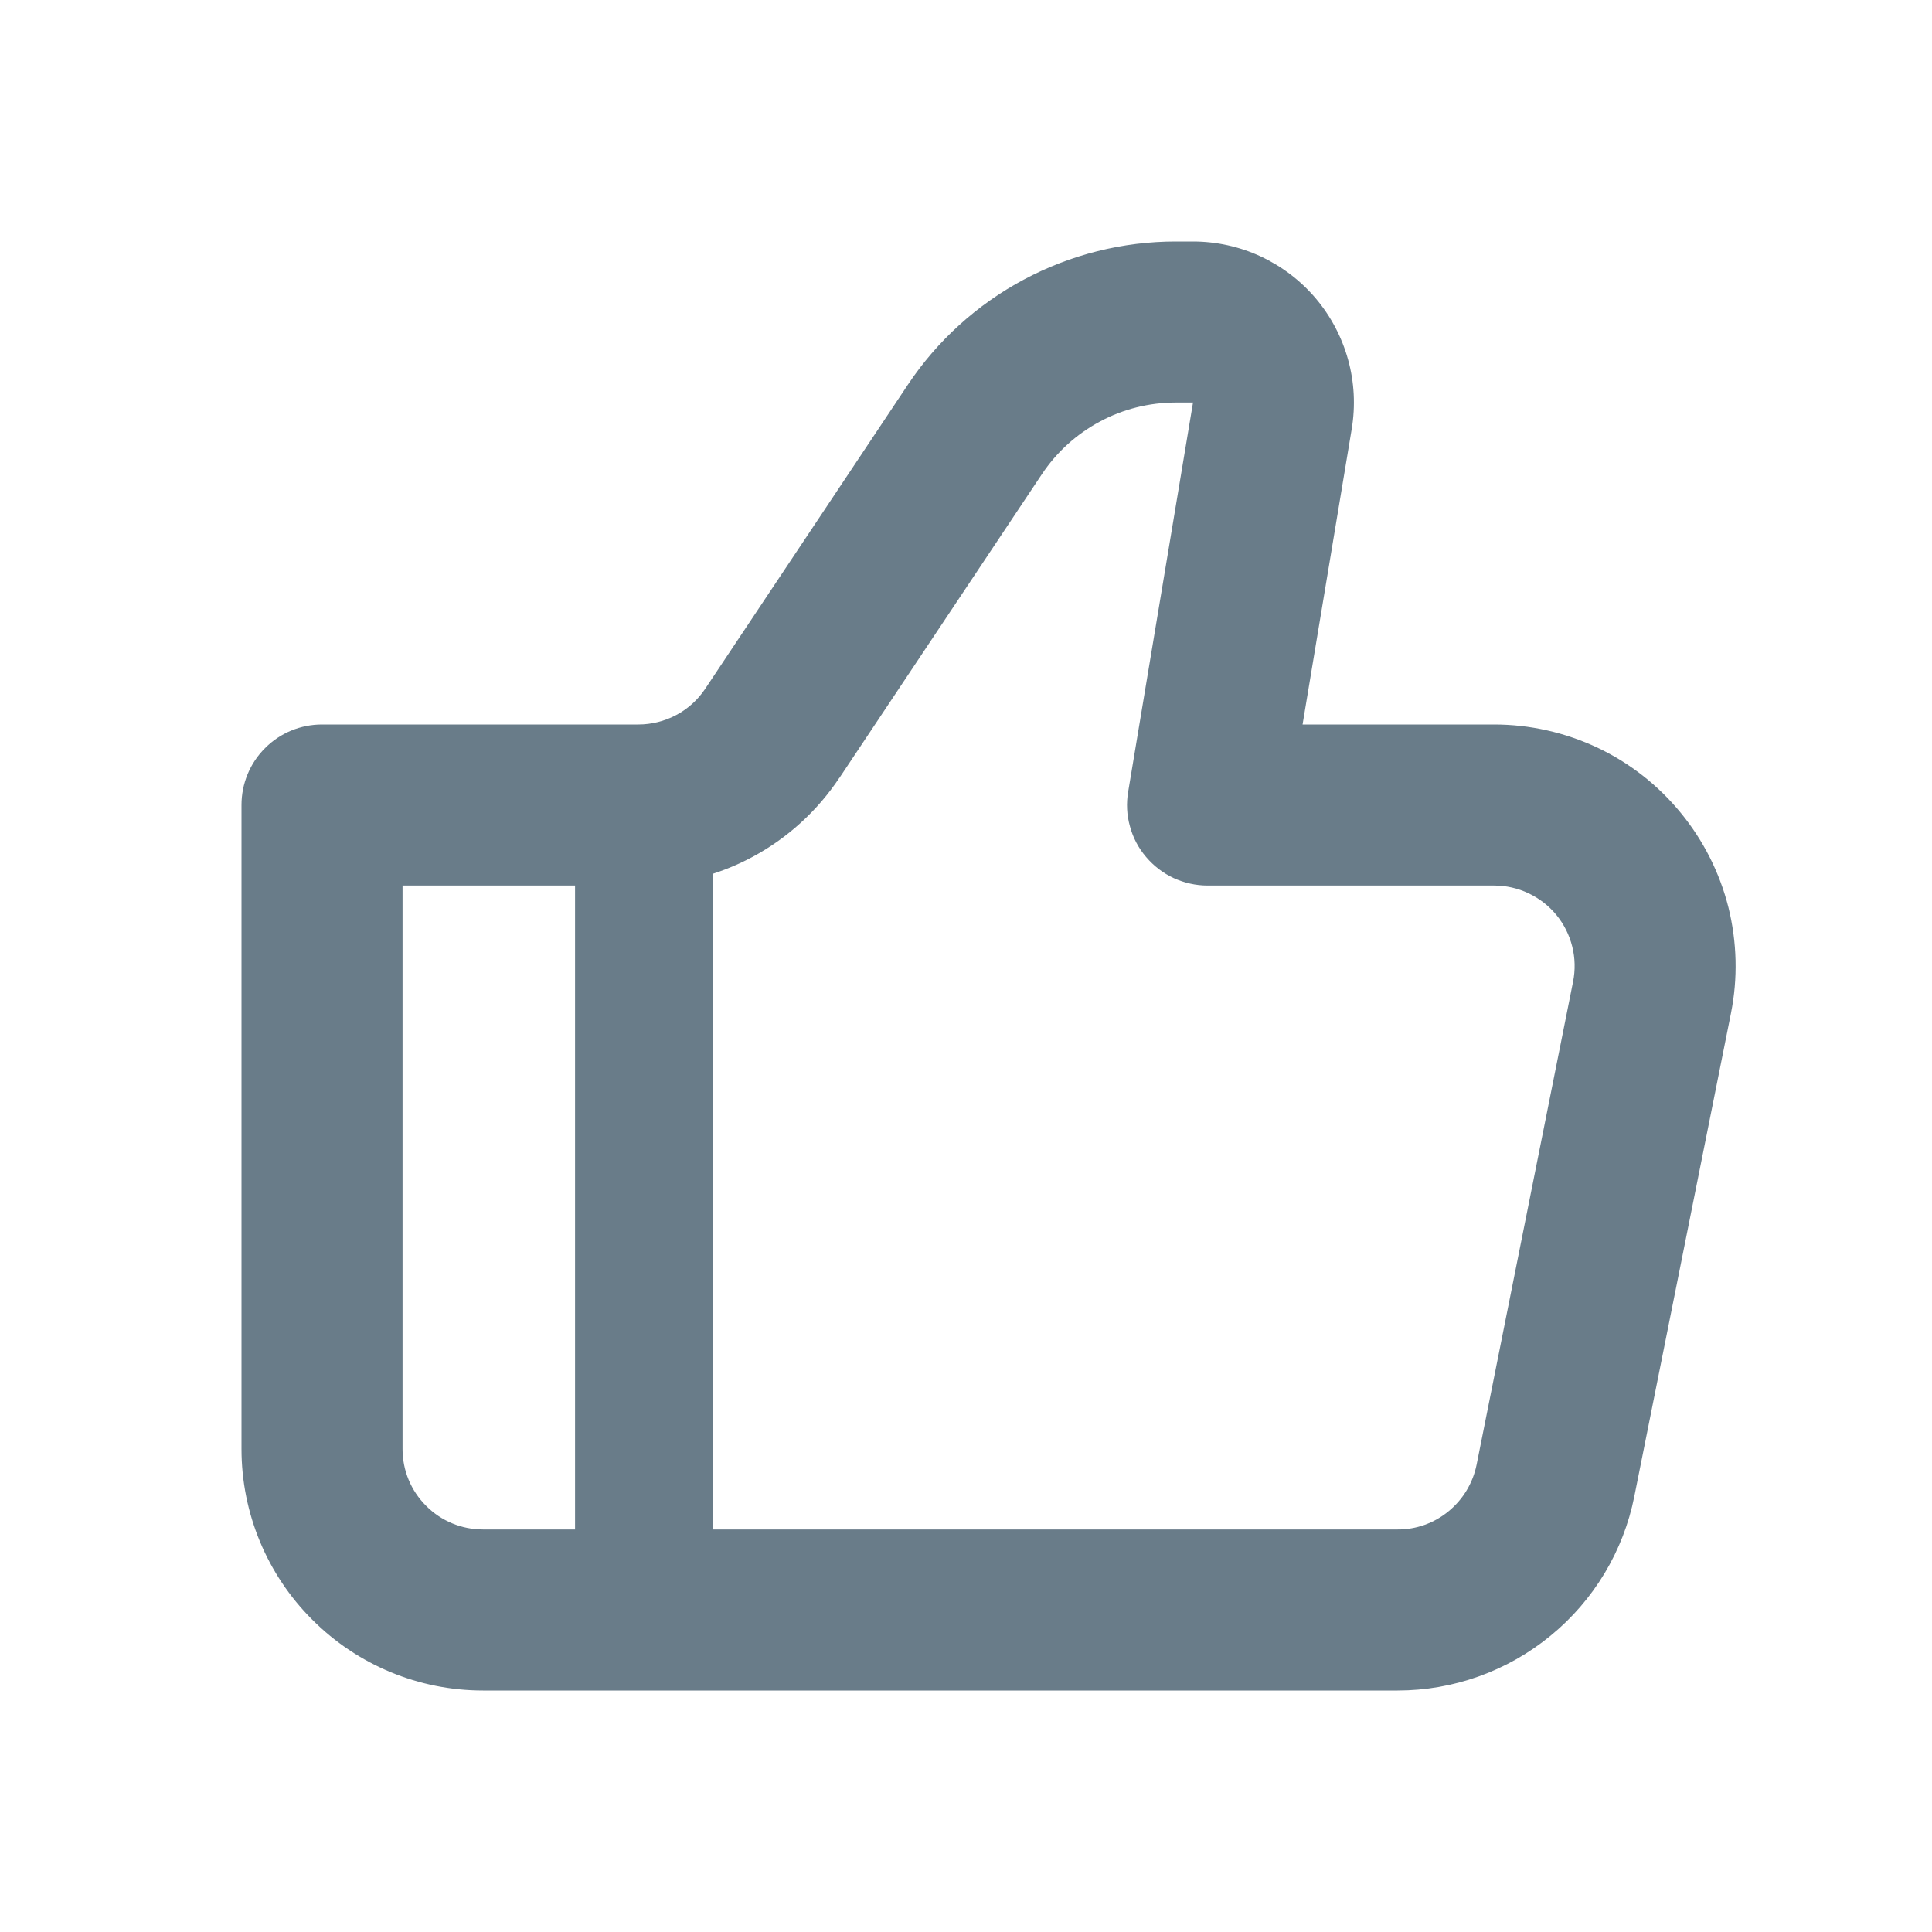
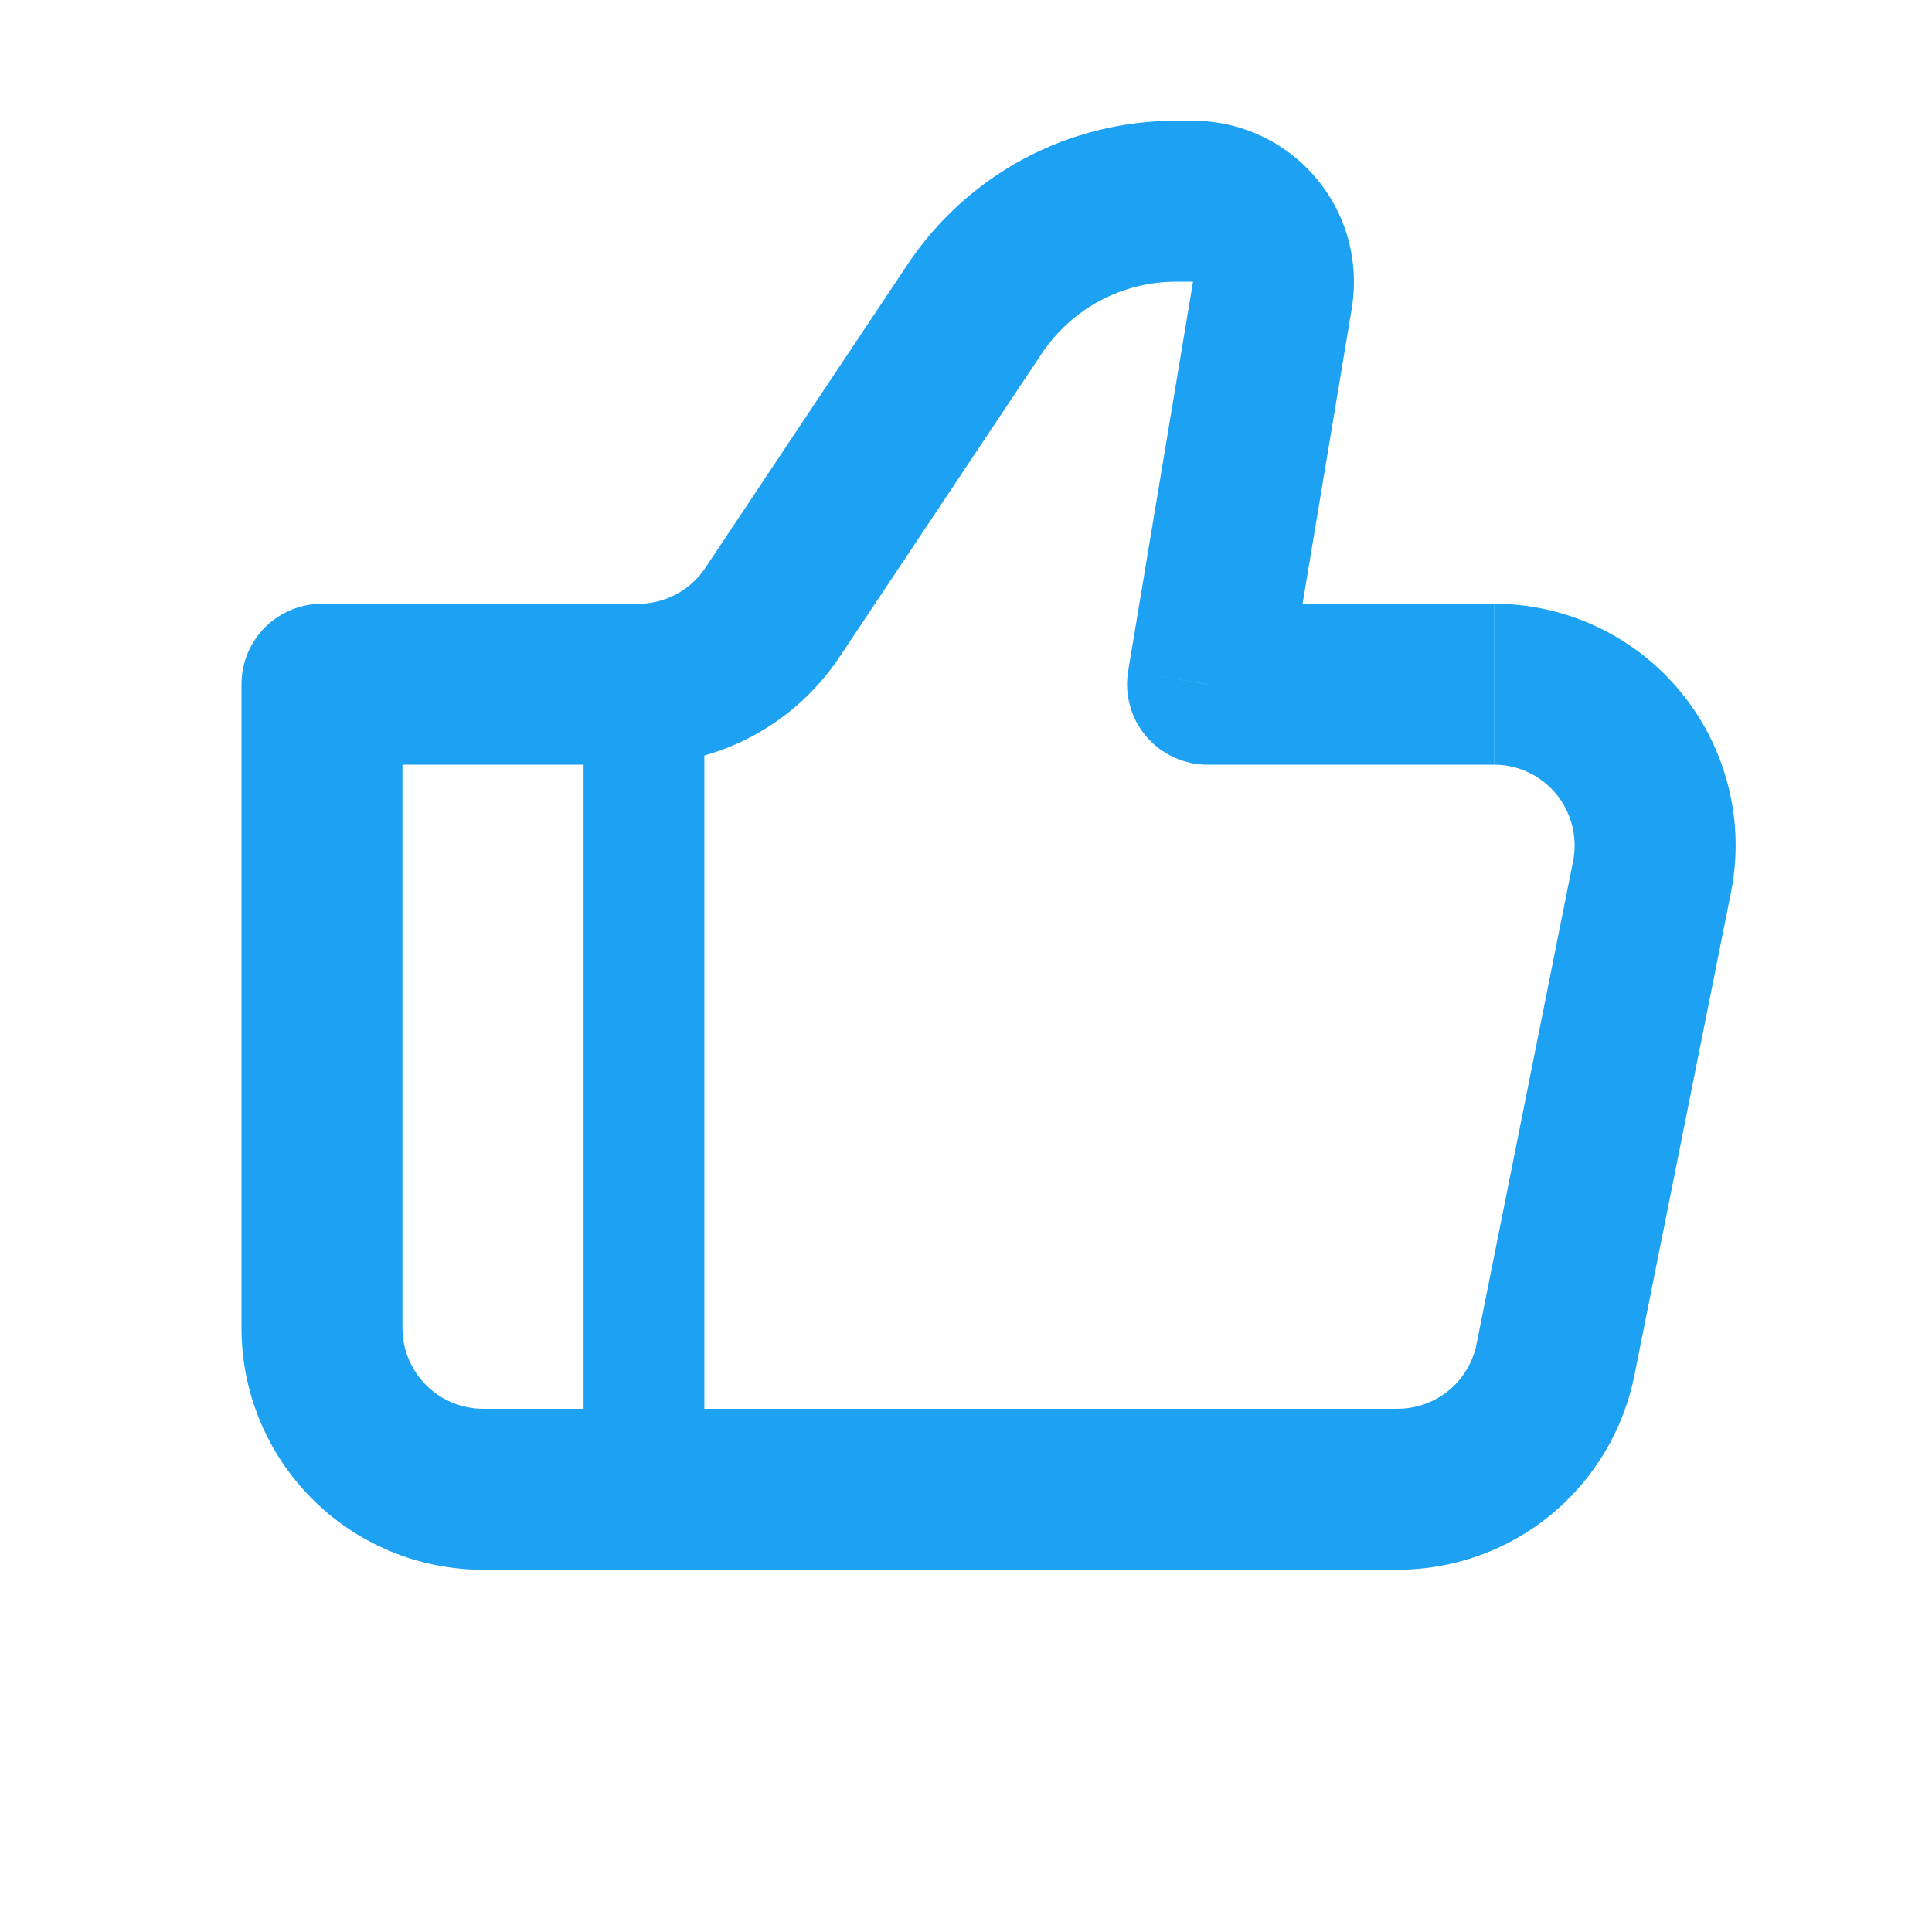
- <svg xmlns="http://www.w3.org/2000/svg" width="14" height="14" viewBox="0 0 14 14" fill="none">
-   <path d="M8.75 5.833L8.175 5.738C8.161 5.821 8.165 5.907 8.188 5.988C8.21 6.07 8.25 6.146 8.305 6.21C8.36 6.275 8.428 6.327 8.505 6.363C8.582 6.398 8.665 6.417 8.75 6.417V5.833ZM2.333 5.833V5.25C2.179 5.25 2.03 5.311 1.921 5.421C1.811 5.53 1.75 5.679 1.75 5.833H2.333ZM3.5 12.25H10.127V11.083H3.5V12.25ZM10.827 5.25H8.75V6.417H10.827V5.25ZM9.326 5.929L9.795 3.109L8.645 2.917L8.175 5.738L9.326 5.929ZM8.645 1.75H8.52V2.917H8.645V1.75ZM6.578 2.789L5.111 4.99L6.082 5.638L7.55 3.436L6.578 2.789ZM4.626 5.25H2.333V6.417H4.626V5.25ZM1.75 5.833V10.5H2.917V5.833H1.75ZM11.843 10.843L12.543 7.343L11.399 7.114L10.7 10.614L11.843 10.843ZM5.111 4.99C5.058 5.07 4.986 5.136 4.901 5.181C4.816 5.226 4.722 5.25 4.626 5.25V6.417C4.914 6.417 5.198 6.346 5.452 6.21C5.706 6.074 5.922 5.877 6.082 5.637L5.111 4.99V4.99ZM9.795 3.109C9.823 2.941 9.814 2.77 9.769 2.607C9.724 2.444 9.644 2.292 9.535 2.163C9.425 2.033 9.289 1.93 9.135 1.858C8.982 1.787 8.814 1.75 8.645 1.75V2.917L9.795 3.109ZM10.827 6.417C10.913 6.417 10.998 6.436 11.076 6.473C11.154 6.51 11.223 6.563 11.278 6.63C11.333 6.697 11.372 6.775 11.393 6.859C11.414 6.942 11.416 7.03 11.399 7.114L12.543 7.343C12.594 7.089 12.587 6.827 12.525 6.576C12.462 6.325 12.344 6.091 12.18 5.891C12.016 5.69 11.81 5.529 11.576 5.418C11.342 5.308 11.086 5.25 10.827 5.25V6.417H10.827ZM10.127 12.25C10.531 12.25 10.923 12.11 11.236 11.853C11.549 11.597 11.764 11.24 11.843 10.843L10.7 10.614C10.673 10.747 10.601 10.866 10.497 10.951C10.393 11.037 10.262 11.084 10.127 11.083V12.25ZM8.52 1.75C8.136 1.75 7.758 1.845 7.419 2.026C7.08 2.207 6.791 2.469 6.578 2.789L7.55 3.436C7.656 3.277 7.8 3.146 7.97 3.055C8.139 2.964 8.328 2.917 8.52 2.917V1.75ZM3.5 11.083C3.345 11.083 3.197 11.022 3.088 10.912C2.978 10.803 2.917 10.655 2.917 10.5H1.75C1.75 10.964 1.934 11.409 2.263 11.737C2.591 12.066 3.036 12.25 3.5 12.25V11.083Z" fill="#697C89" />
-   <path d="M4.667 5.833V11.667" stroke="#697C89" />
+ <svg xmlns="http://www.w3.org/2000/svg" width="16" height="16" viewBox="0 0 16 16" fill="none">
+   <path d="M10 5.667L9.343 5.557C9.327 5.653 9.332 5.751 9.358 5.844C9.383 5.937 9.429 6.024 9.492 6.098C9.554 6.171 9.632 6.231 9.72 6.271C9.808 6.312 9.903 6.333 10 6.333V5.667ZM2.667 5.667V5C2.49 5 2.32 5.07 2.195 5.195C2.07 5.32 2 5.49 2 5.667H2.667ZM4 13H11.573V11.667H4V13ZM12.373 5H10V6.333H12.373V5ZM10.658 5.776L11.195 2.553L9.88 2.333L9.343 5.557L10.658 5.776ZM9.88 1H9.737V2.333H9.88V1ZM7.518 2.187L5.841 4.703L6.951 5.443L8.628 2.927L7.518 2.187ZM5.287 5H2.667V6.333H5.287V5ZM2 5.667V11H3.333V5.667H2ZM13.535 11.392L14.335 7.392L13.028 7.131L12.228 11.131L13.535 11.392ZM5.841 4.703C5.78 4.795 5.698 4.869 5.601 4.921C5.504 4.973 5.396 5 5.287 5V6.333C5.616 6.333 5.94 6.252 6.23 6.097C6.521 5.941 6.768 5.717 6.951 5.443L5.841 4.703V4.703ZM11.195 2.553C11.226 2.362 11.216 2.166 11.165 1.979C11.114 1.793 11.022 1.619 10.897 1.472C10.772 1.324 10.616 1.205 10.441 1.124C10.265 1.042 10.074 1 9.88 1V2.333L11.195 2.553ZM12.373 6.333C12.472 6.333 12.569 6.355 12.659 6.397C12.748 6.439 12.826 6.501 12.889 6.577C12.952 6.653 12.996 6.743 13.02 6.838C13.044 6.934 13.047 7.034 13.028 7.131L14.335 7.392C14.393 7.102 14.386 6.803 14.314 6.516C14.242 6.228 14.108 5.961 13.92 5.732C13.733 5.503 13.497 5.319 13.229 5.192C12.962 5.066 12.67 5 12.374 5V6.333H12.373ZM11.573 13C12.036 13 12.484 12.84 12.841 12.547C13.199 12.254 13.444 11.845 13.535 11.392L12.228 11.131C12.198 11.282 12.116 11.418 11.997 11.516C11.877 11.614 11.728 11.667 11.573 11.667V13ZM9.737 1C9.298 1 8.866 1.108 8.479 1.315C8.092 1.522 7.762 1.822 7.518 2.187L8.628 2.927C8.75 2.745 8.915 2.595 9.108 2.491C9.302 2.388 9.518 2.333 9.737 2.333V1ZM4 11.667C3.823 11.667 3.654 11.596 3.529 11.471C3.404 11.346 3.333 11.177 3.333 11H2C2 11.53 2.211 12.039 2.586 12.414C2.961 12.789 3.47 13 4 13V11.667Z" fill="#1DA1F2" />
+   <path d="M5.333 5.667V12.333" stroke="#1DA1F2" />
</svg>
